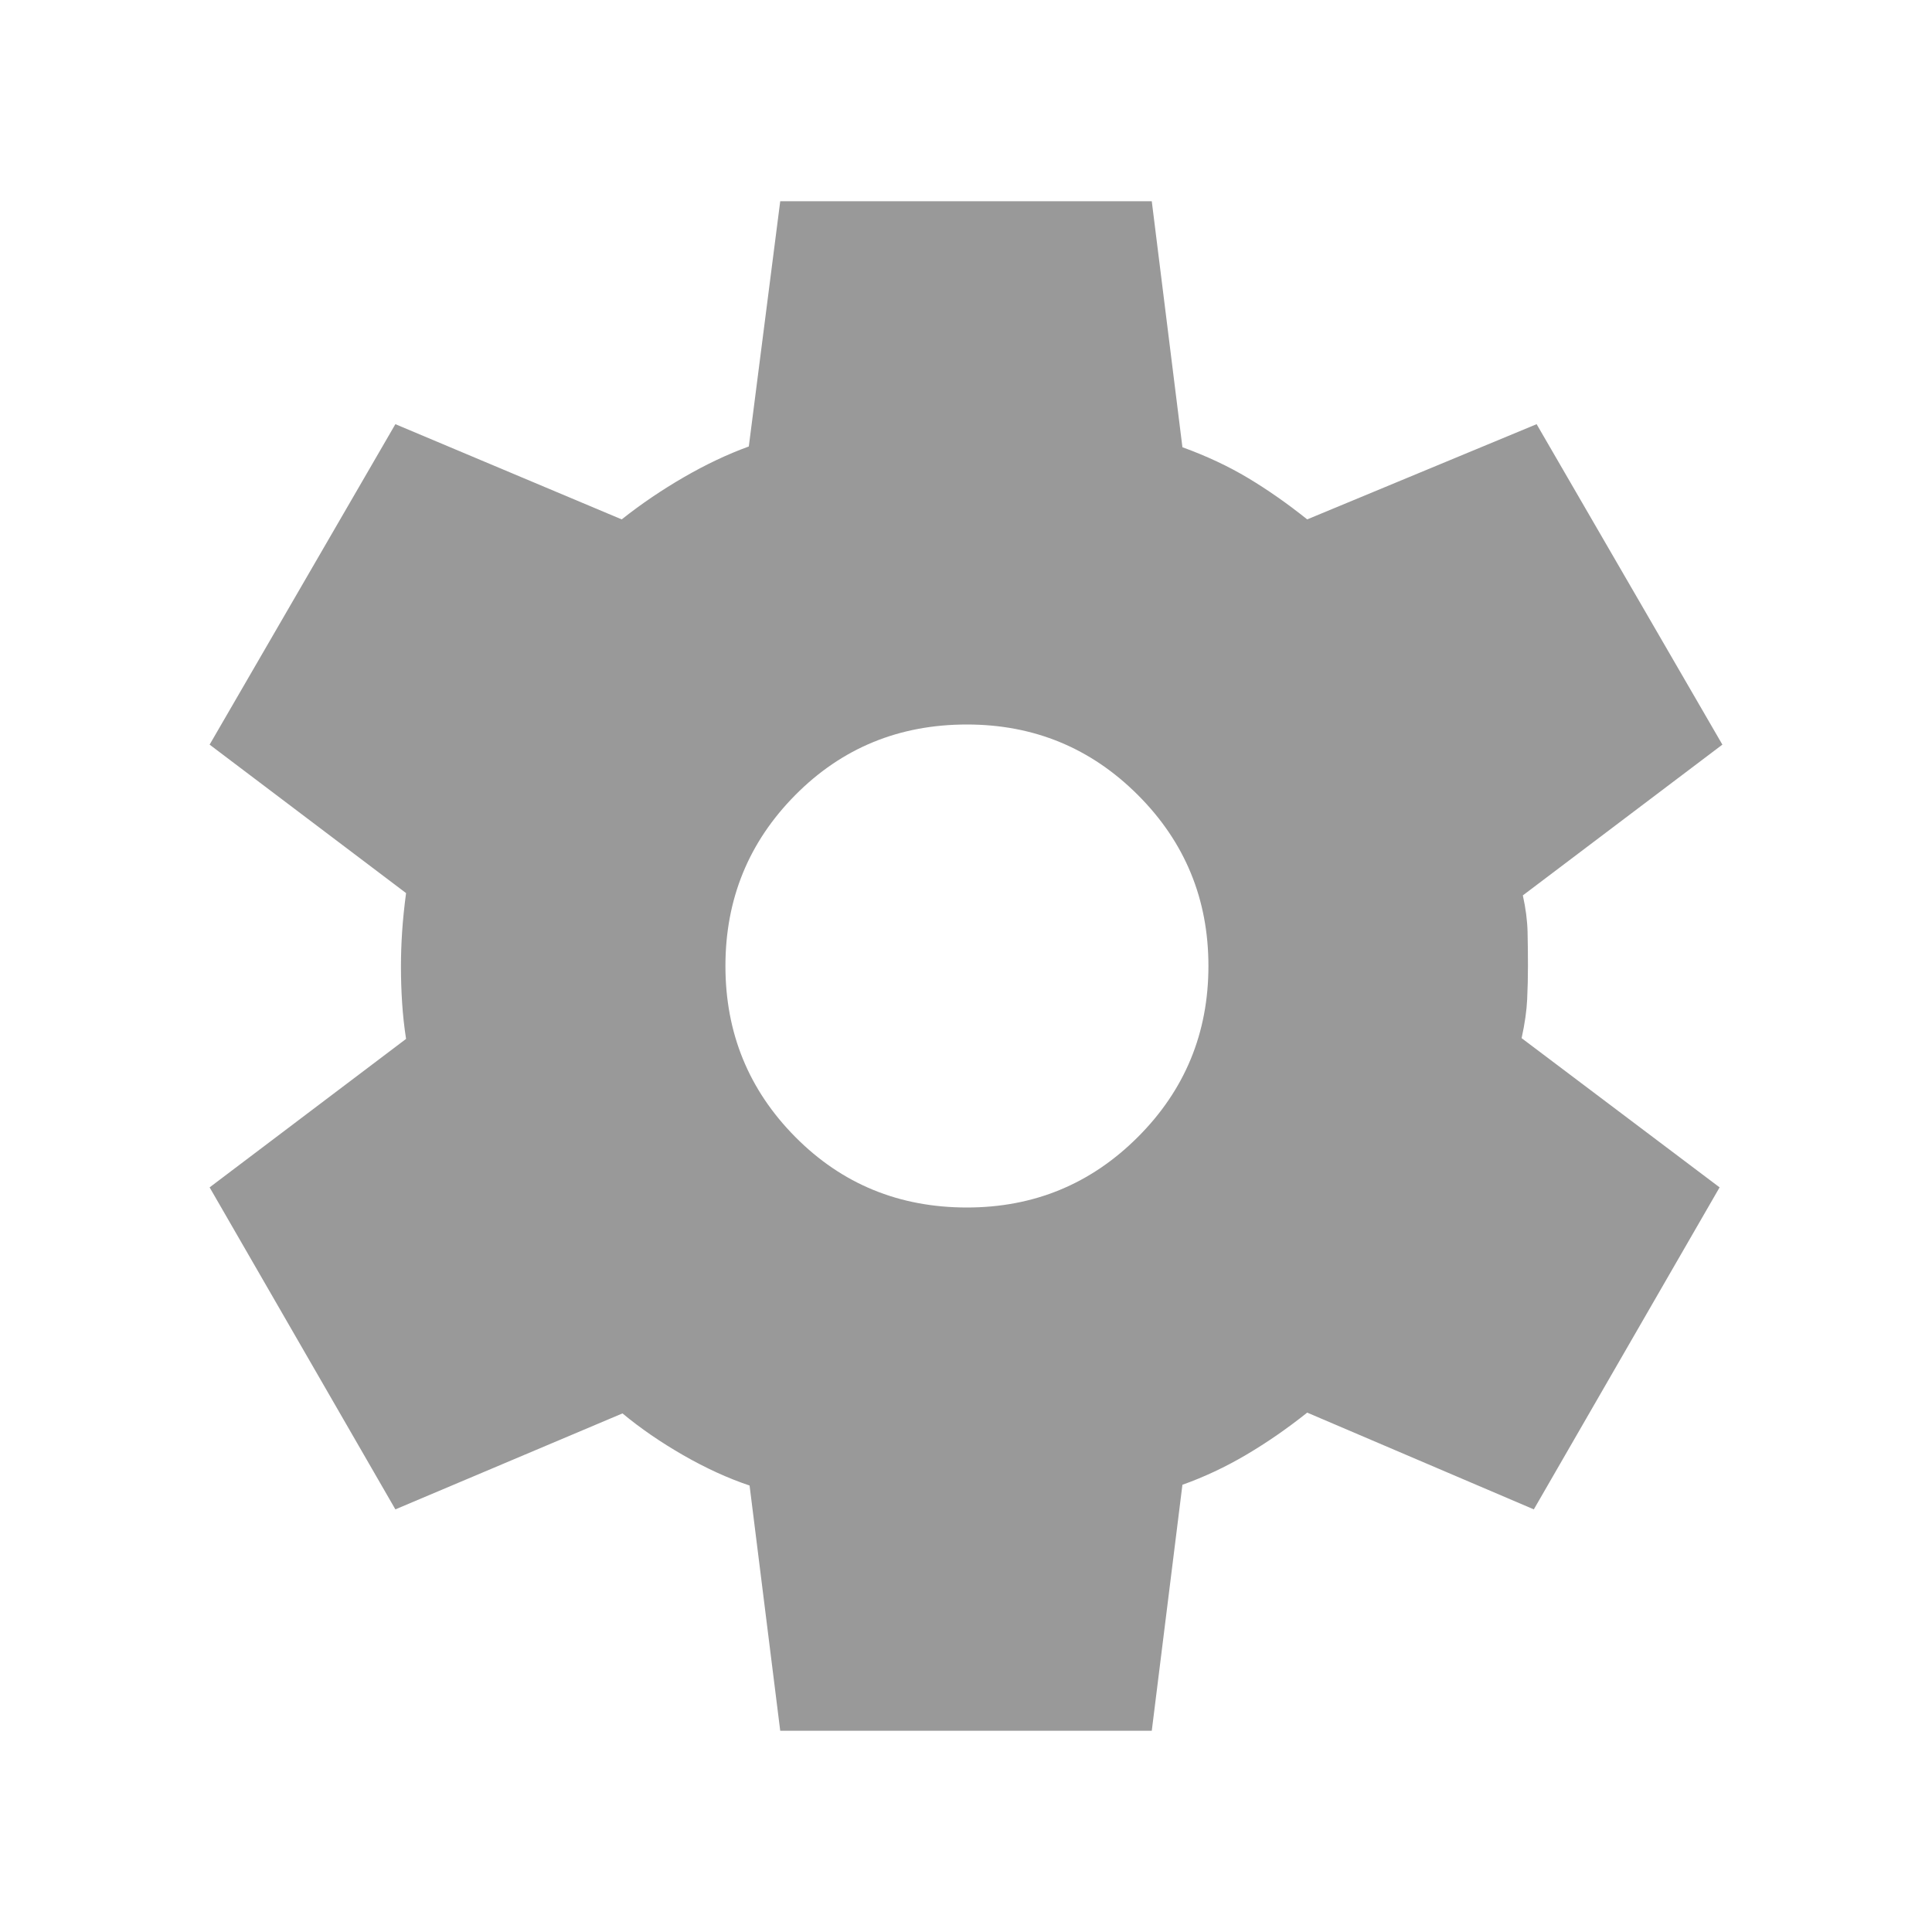
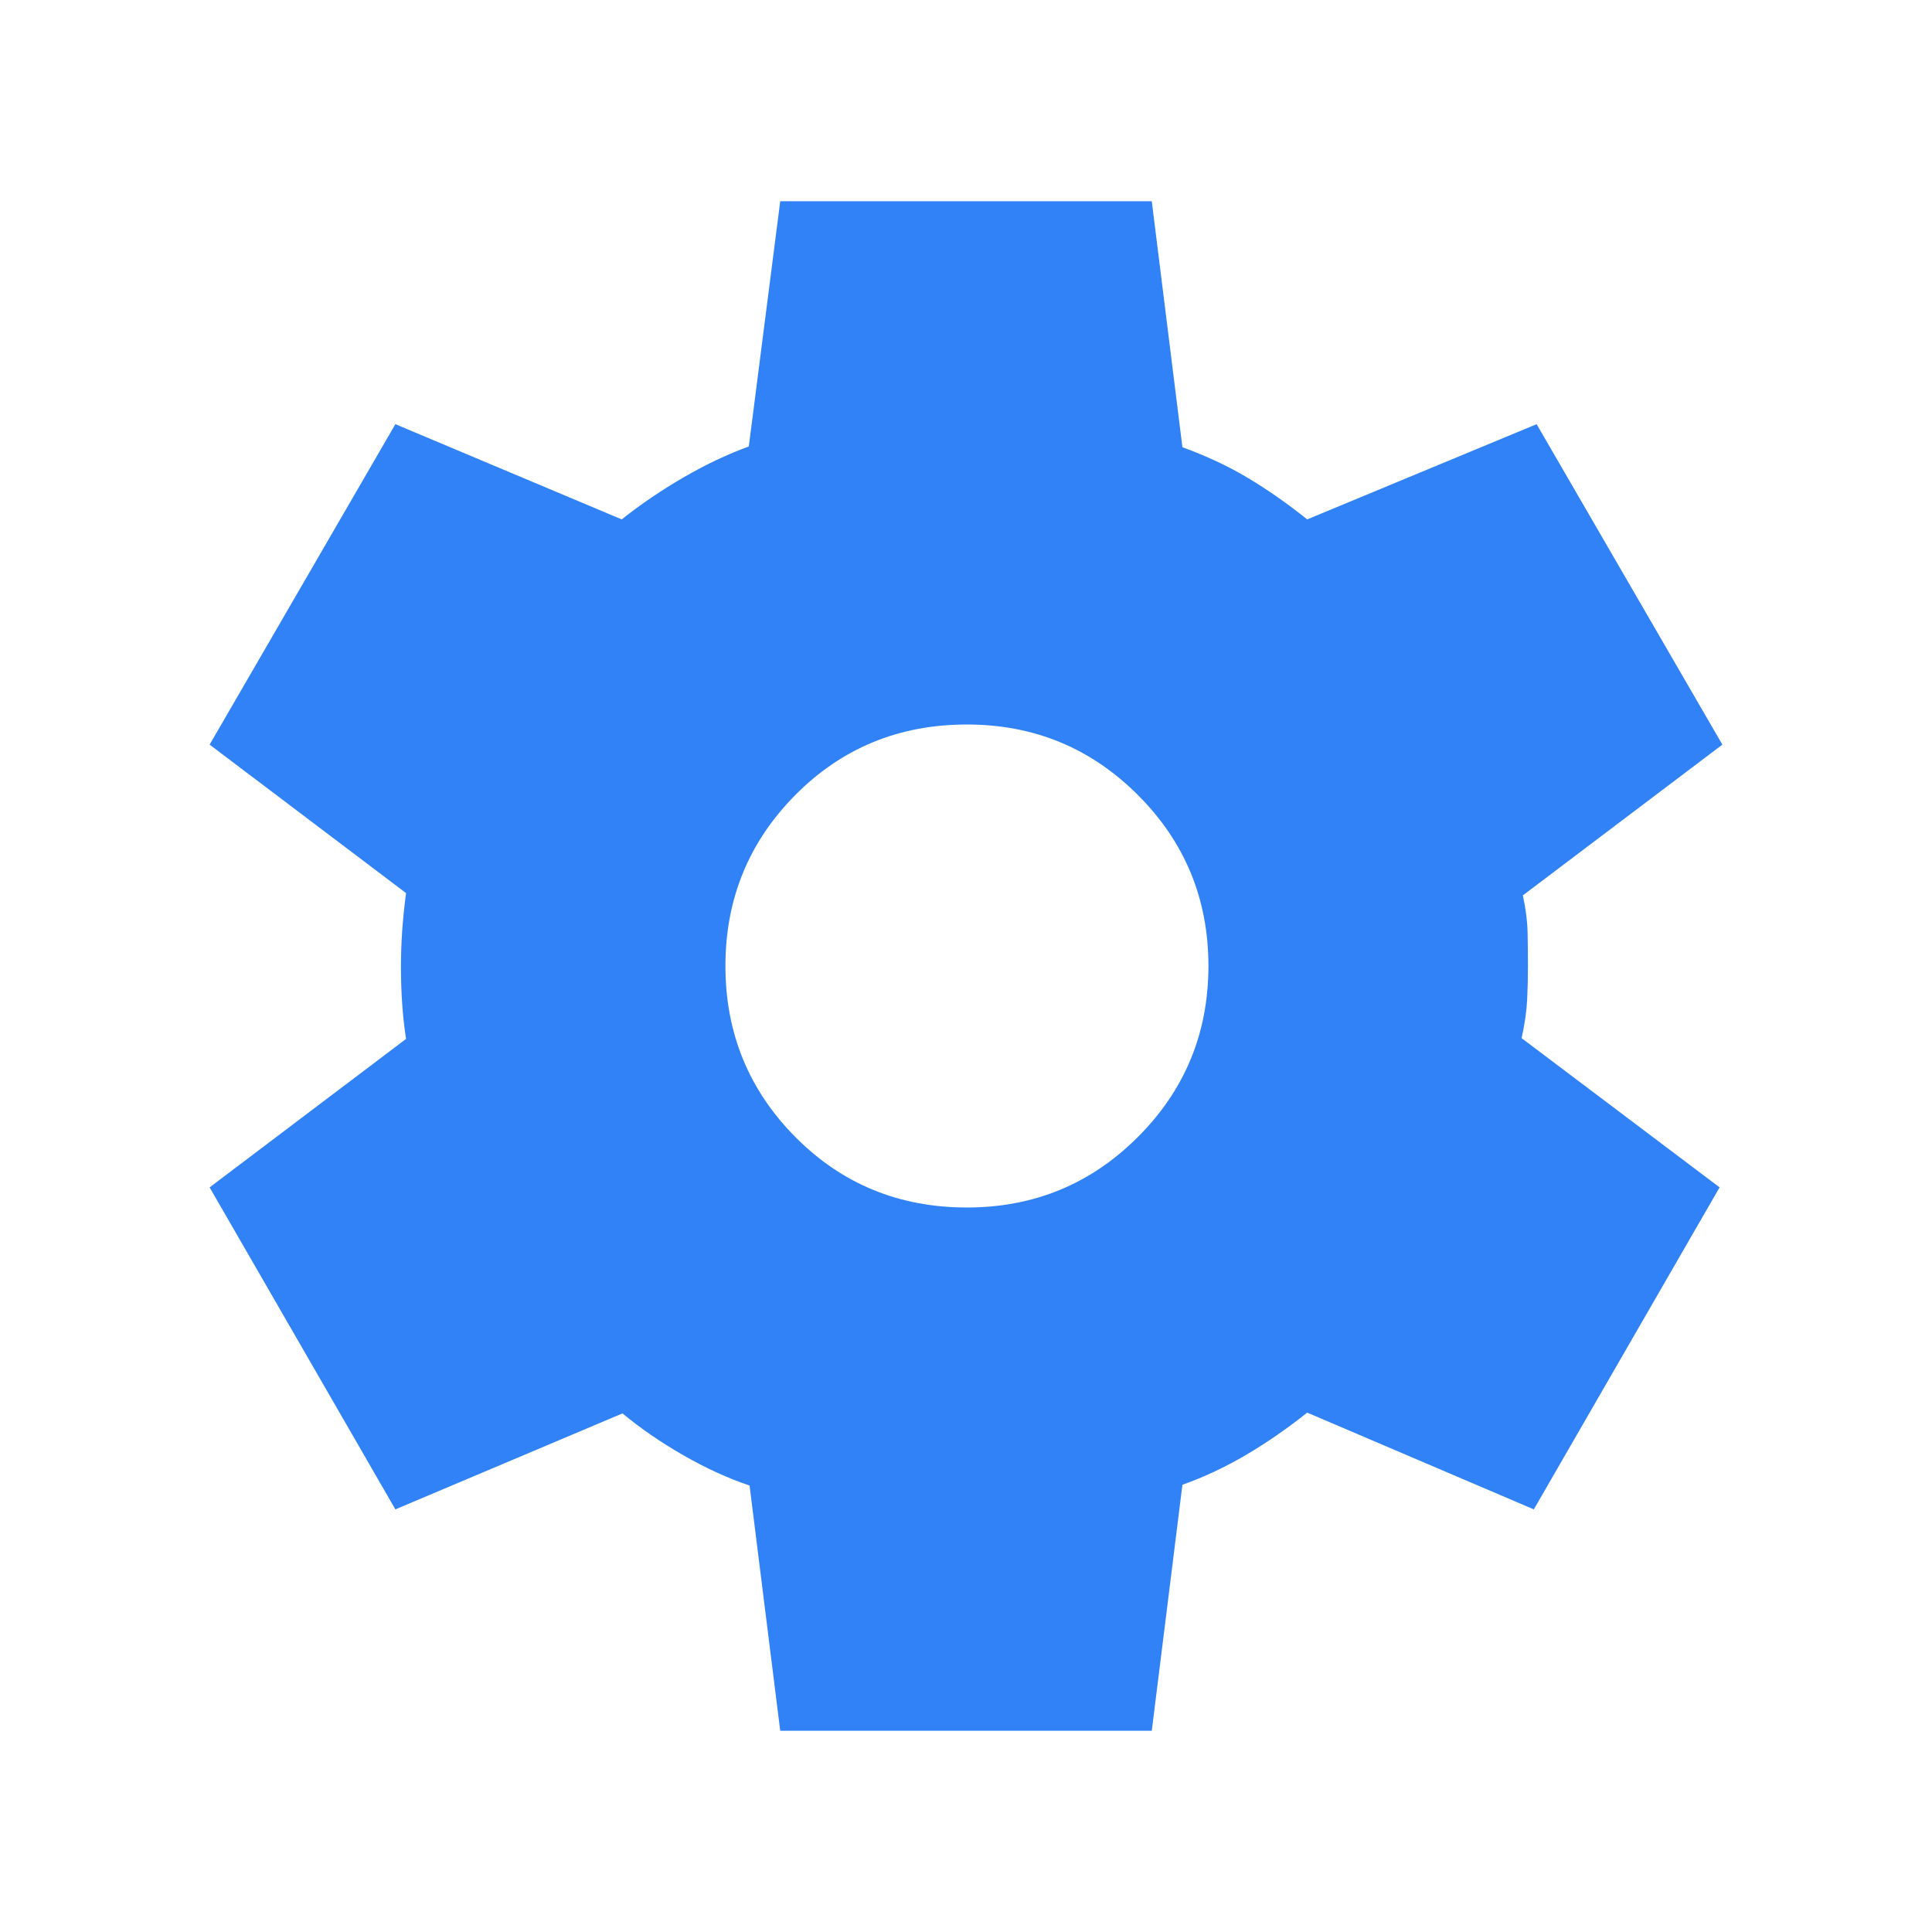
- <svg xmlns="http://www.w3.org/2000/svg" height="24px" viewBox="0 -960 960 960" width="24px" fill="#999">
+ <svg xmlns="http://www.w3.org/2000/svg" height="24px" viewBox="0 -960 960 960" width="24px" fill="#3182f6">
  <path d="m387.69-100-15.23-121.85q-16.07-5.38-32.96-15.07-16.88-9.7-30.19-20.77L196.46-210l-92.3-160 97.61-73.77q-1.38-8.92-1.96-17.92-.58-9-.58-17.93 0-8.53.58-17.34t1.96-19.27L104.16-590l92.3-159.23 112.46 47.31q14.47-11.46 30.89-20.96t32.27-15.27L387.69-860h184.62l15.23 122.23q18 6.54 32.57 15.27 14.58 8.73 29.43 20.58l114-47.31L855.84-590l-99.15 74.92q2.15 9.69 2.35 18.12.19 8.42.19 16.96 0 8.15-.39 16.58-.38 8.42-2.76 19.27L854.46-370l-92.31 160-112.61-48.08q-14.85 11.85-30.31 20.96-15.46 9.12-31.69 14.89L572.31-100H387.69Zm92.77-260q49.92 0 84.96-35.04 35.04-35.04 35.04-84.96 0-49.92-35.04-84.96Q530.38-600 480.46-600q-50.54 0-85.27 35.04T360.46-480q0 49.92 34.73 84.96Q429.92-360 480.46-360Z" />
</svg>
